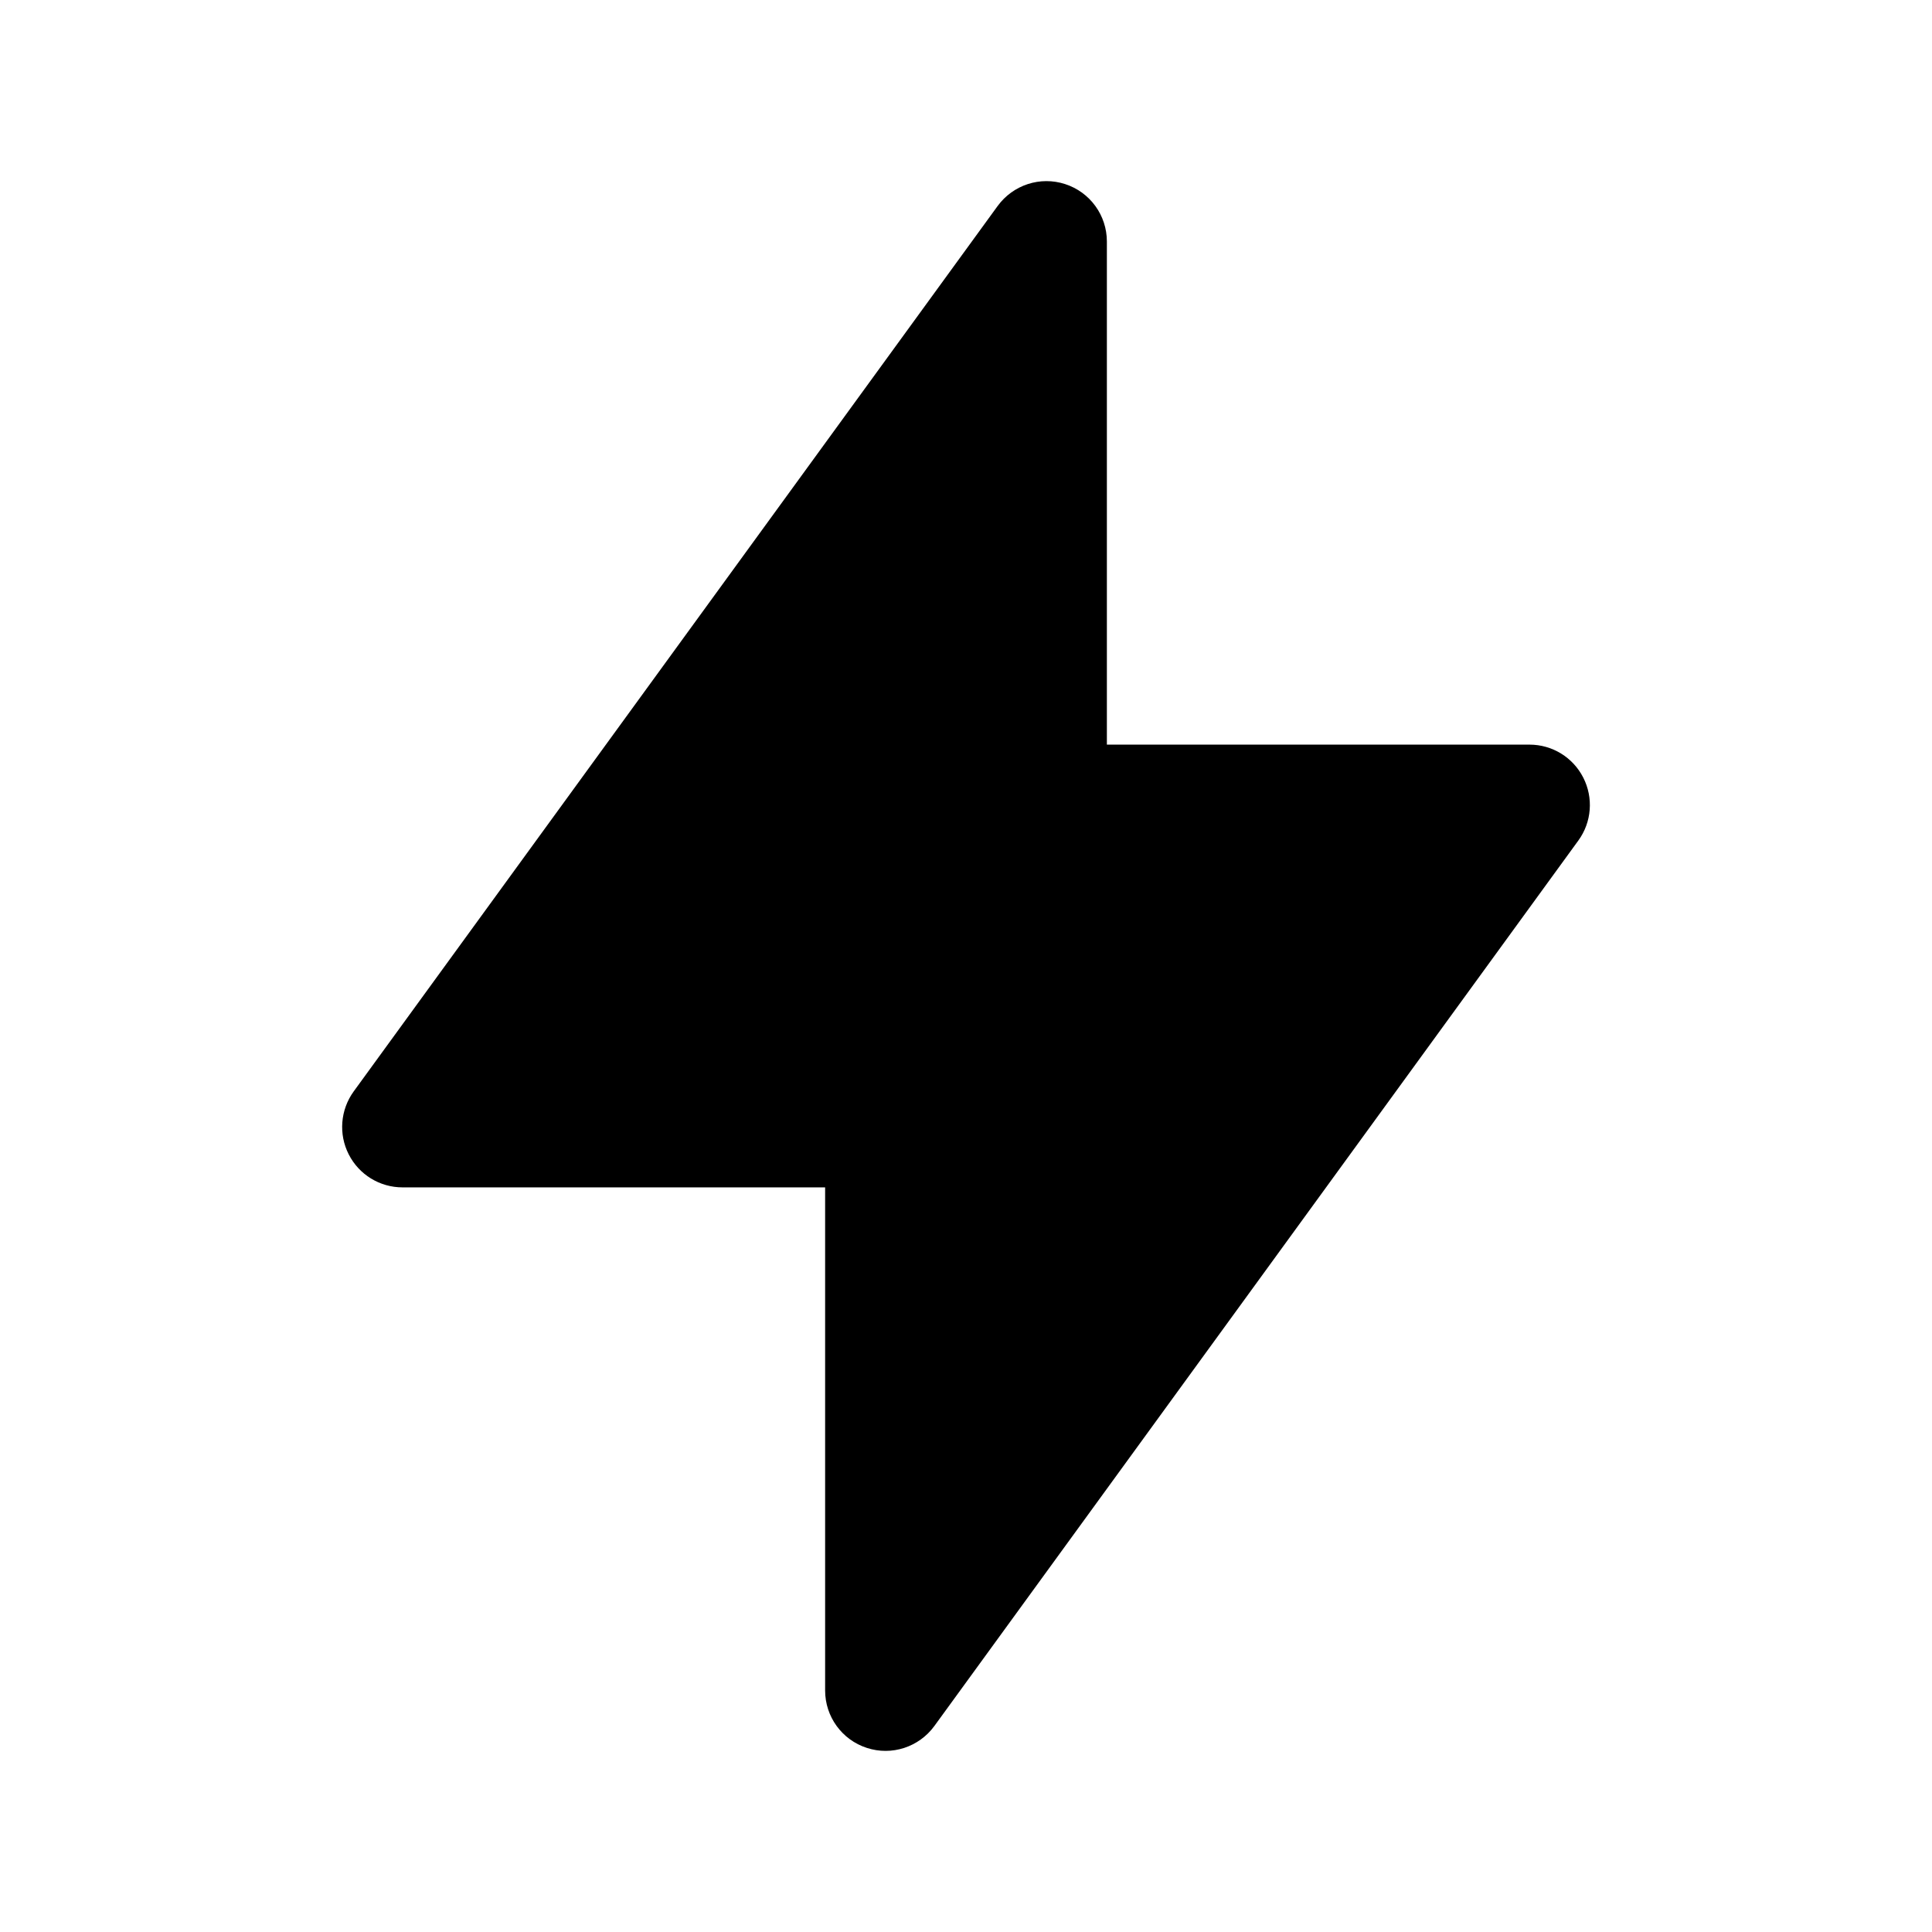
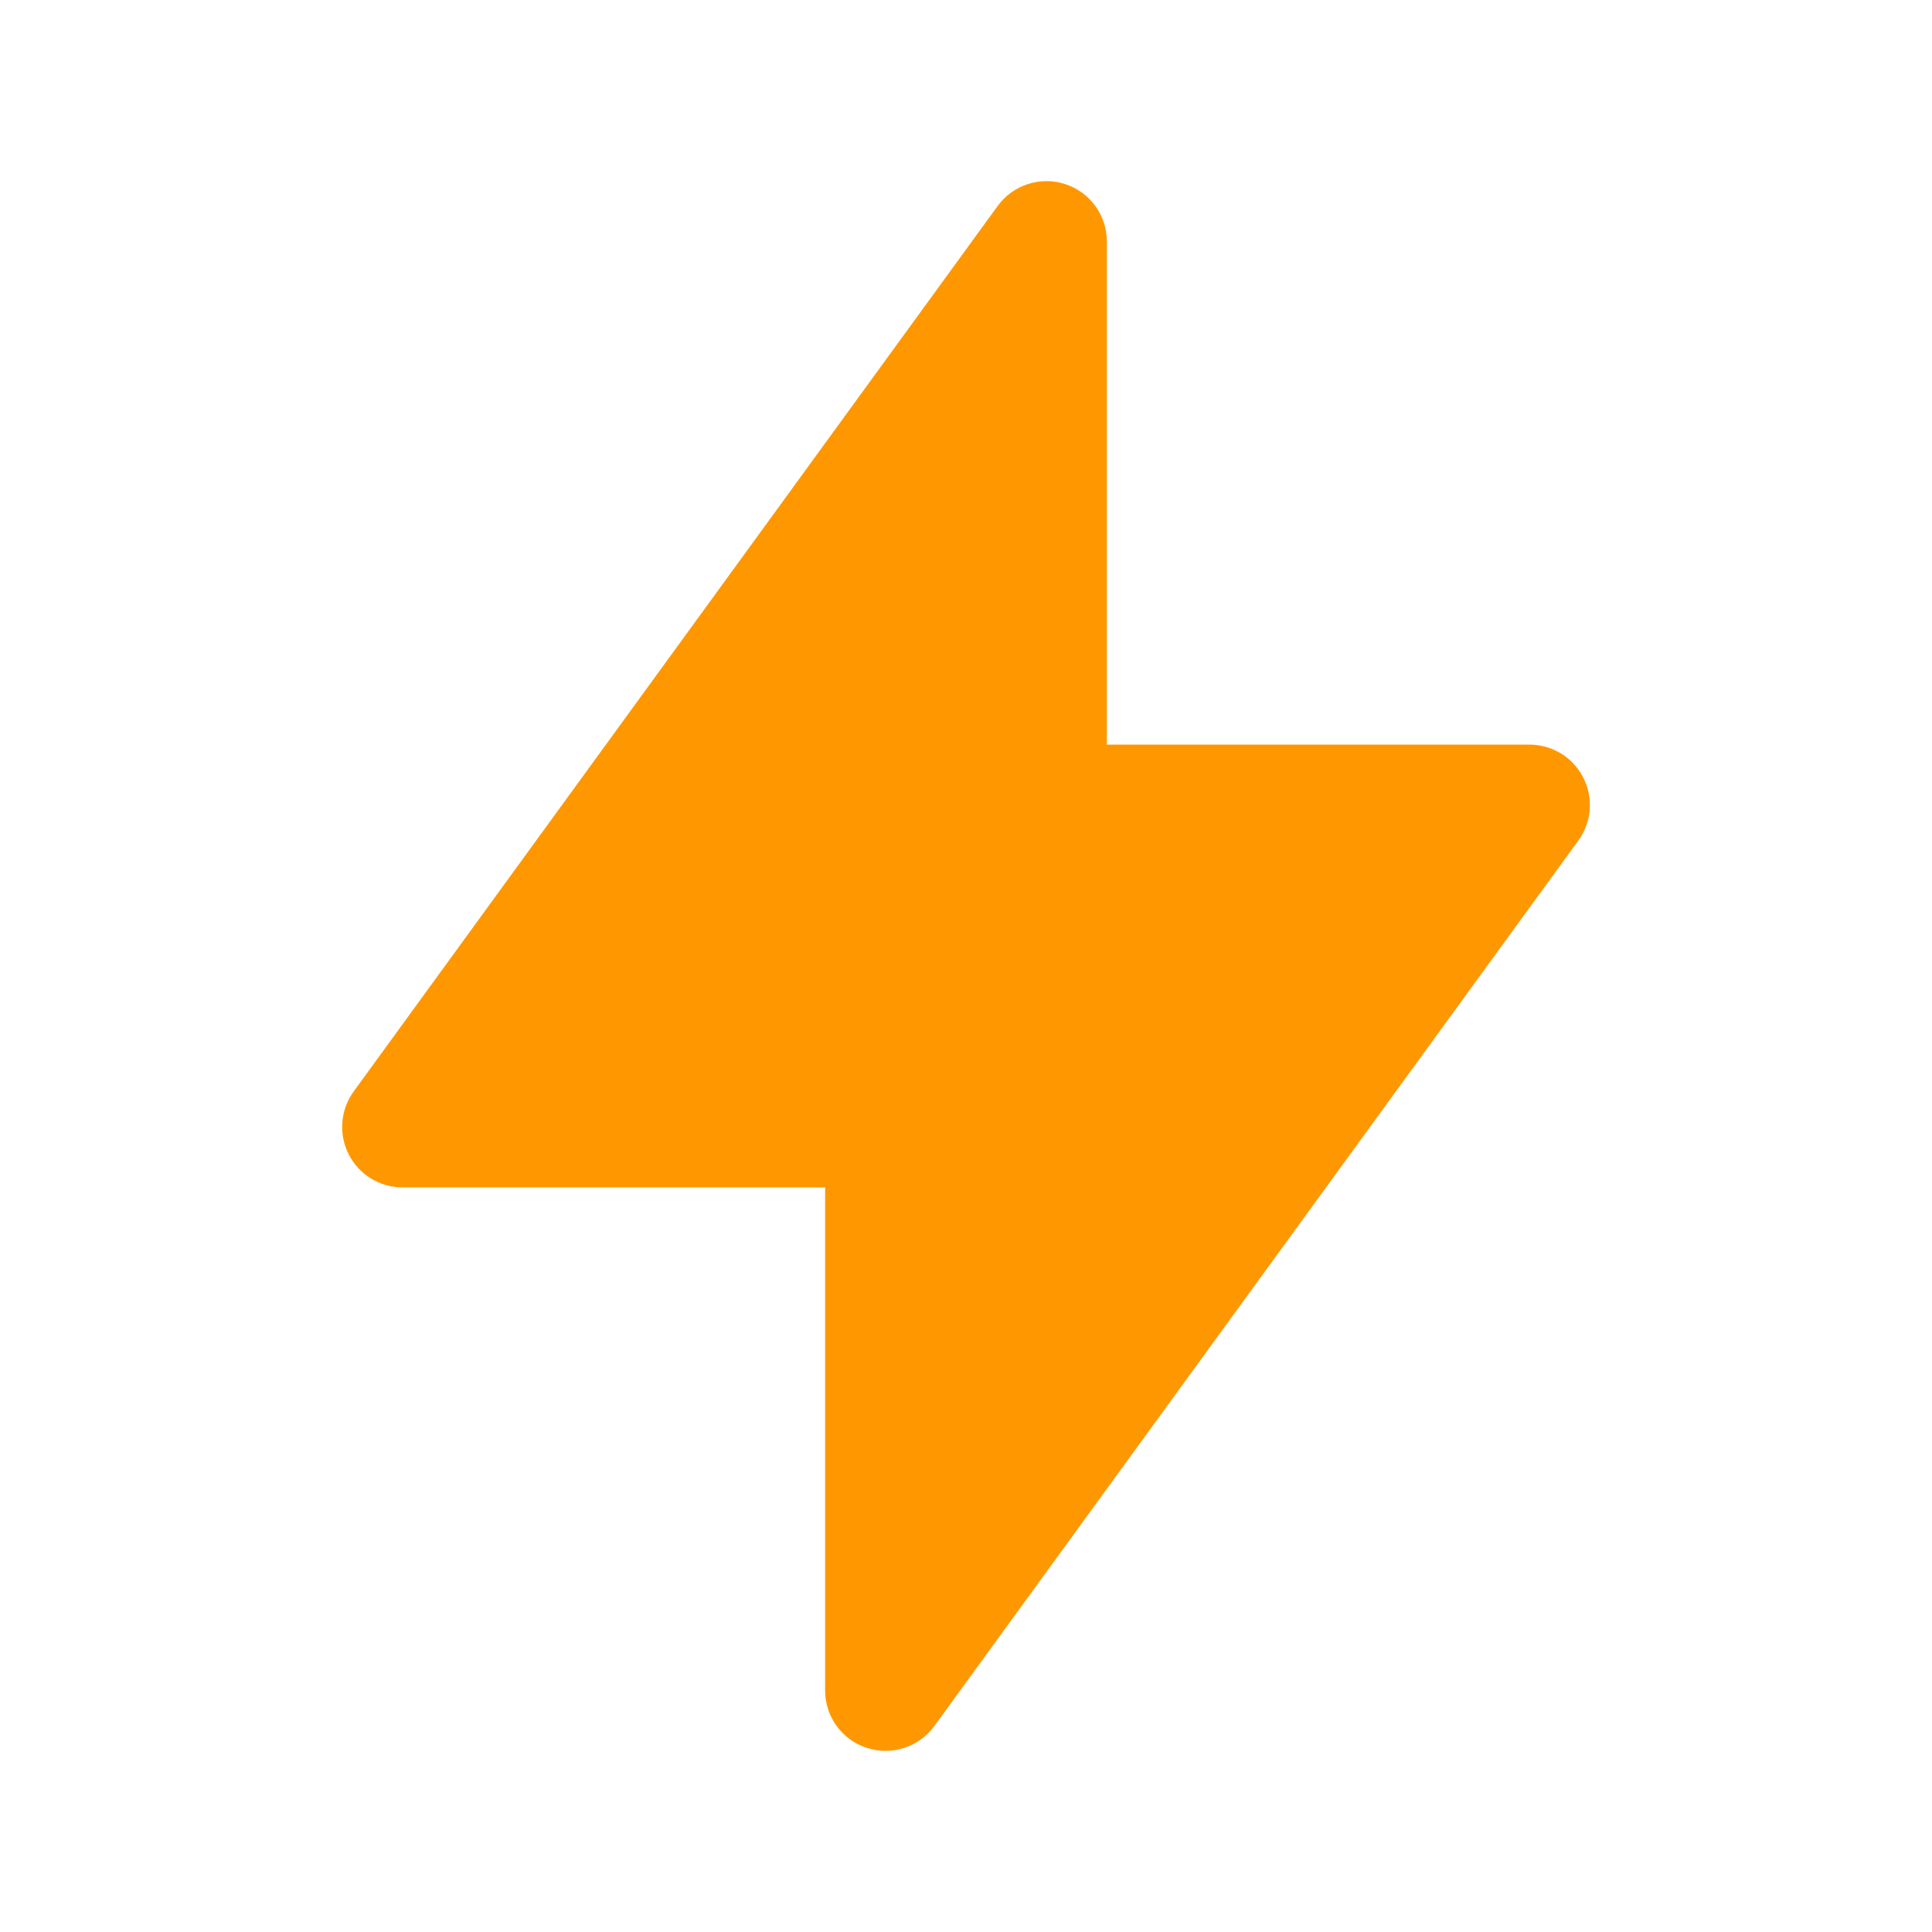
<svg xmlns="http://www.w3.org/2000/svg" width="24px" height="24px" viewBox="0 0 24 24" fill="none" color="#000000">
-   <path fill-rule="evenodd" clip-rule="evenodd" d="M13.232 2.287C13.541 2.387 13.75 2.675 13.75 3V9.25H19C19.282 9.25 19.54 9.408 19.668 9.66C19.796 9.911 19.773 10.213 19.607 10.441L11.607 21.441C11.415 21.704 11.077 21.814 10.768 21.713C10.459 21.613 10.25 21.325 10.25 21V14.75H5C4.718 14.75 4.46 14.592 4.332 14.34C4.204 14.089 4.228 13.787 4.393 13.559L12.393 2.559C12.585 2.296 12.923 2.186 13.232 2.287Z" fill="#000000" />
+   <path fill-rule="evenodd" clip-rule="evenodd" d="M13.232 2.287C13.541 2.387 13.75 2.675 13.75 3V9.25H19C19.282 9.25 19.54 9.408 19.668 9.66C19.796 9.911 19.773 10.213 19.607 10.441L11.607 21.441C11.415 21.704 11.077 21.814 10.768 21.713C10.459 21.613 10.25 21.325 10.25 21V14.75H5C4.718 14.75 4.46 14.592 4.332 14.34C4.204 14.089 4.228 13.787 4.393 13.559L12.393 2.559C12.585 2.296 12.923 2.186 13.232 2.287Z" fill="#ff9800" />
</svg>
